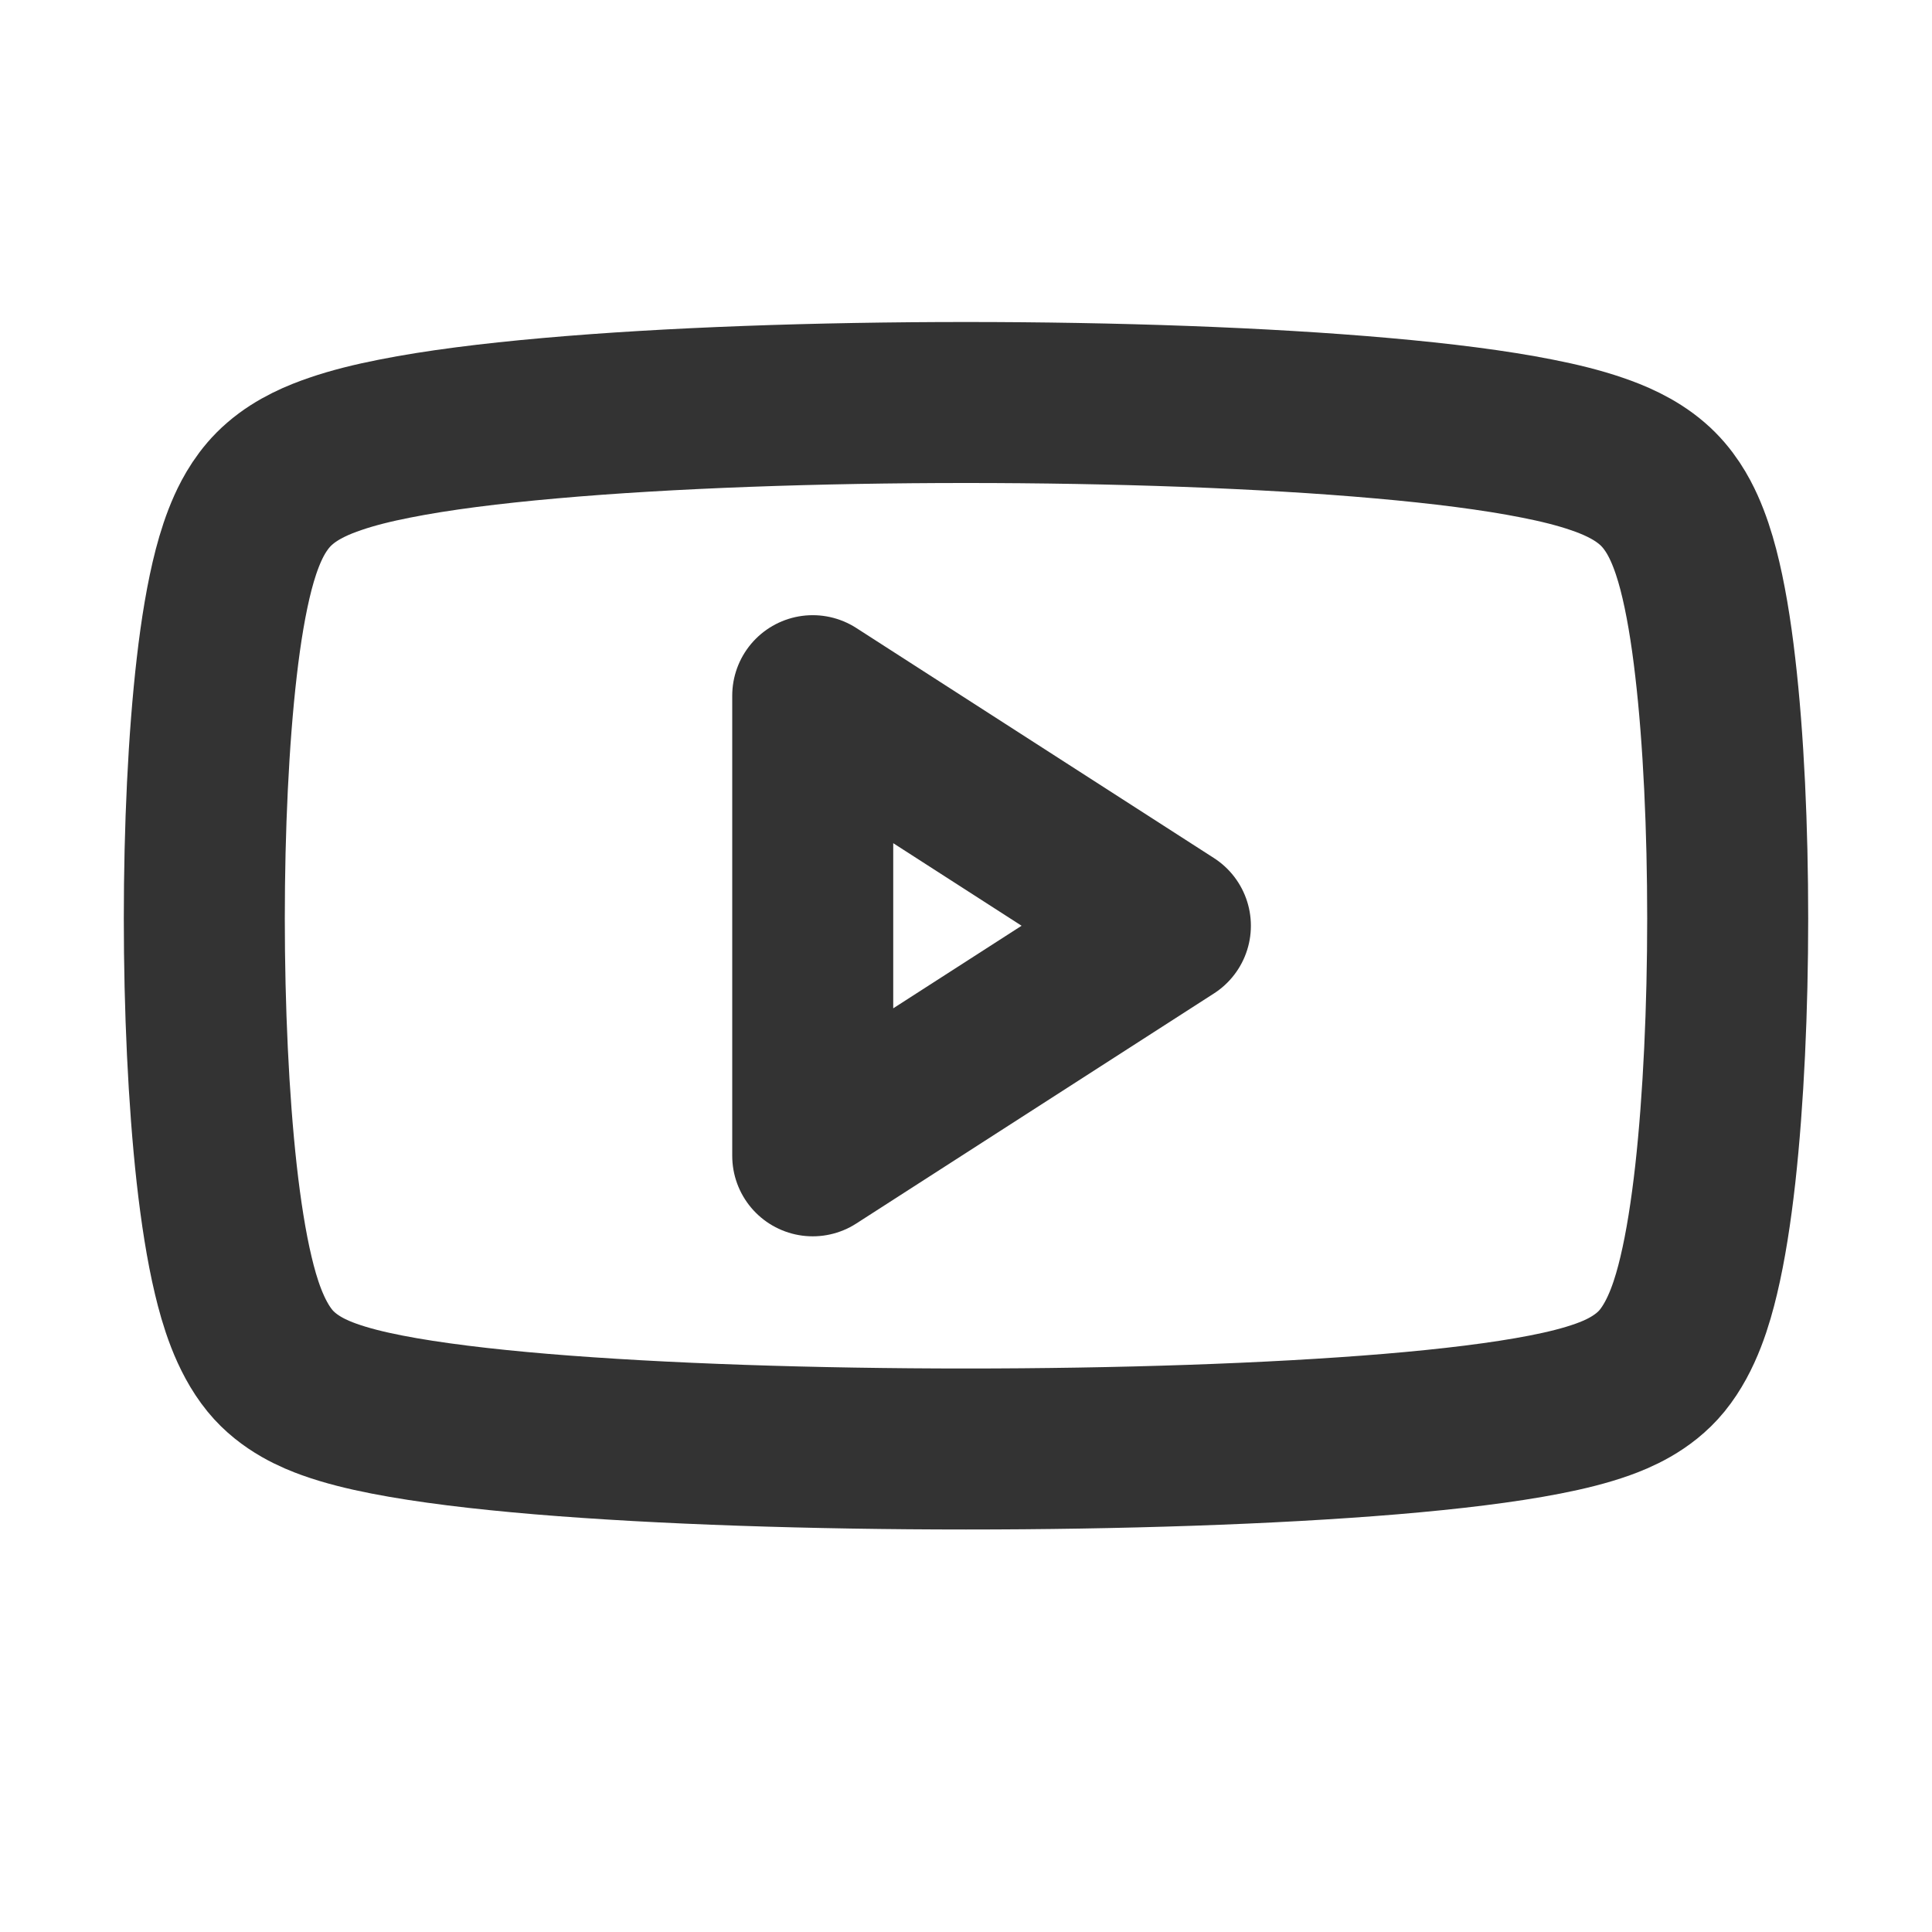
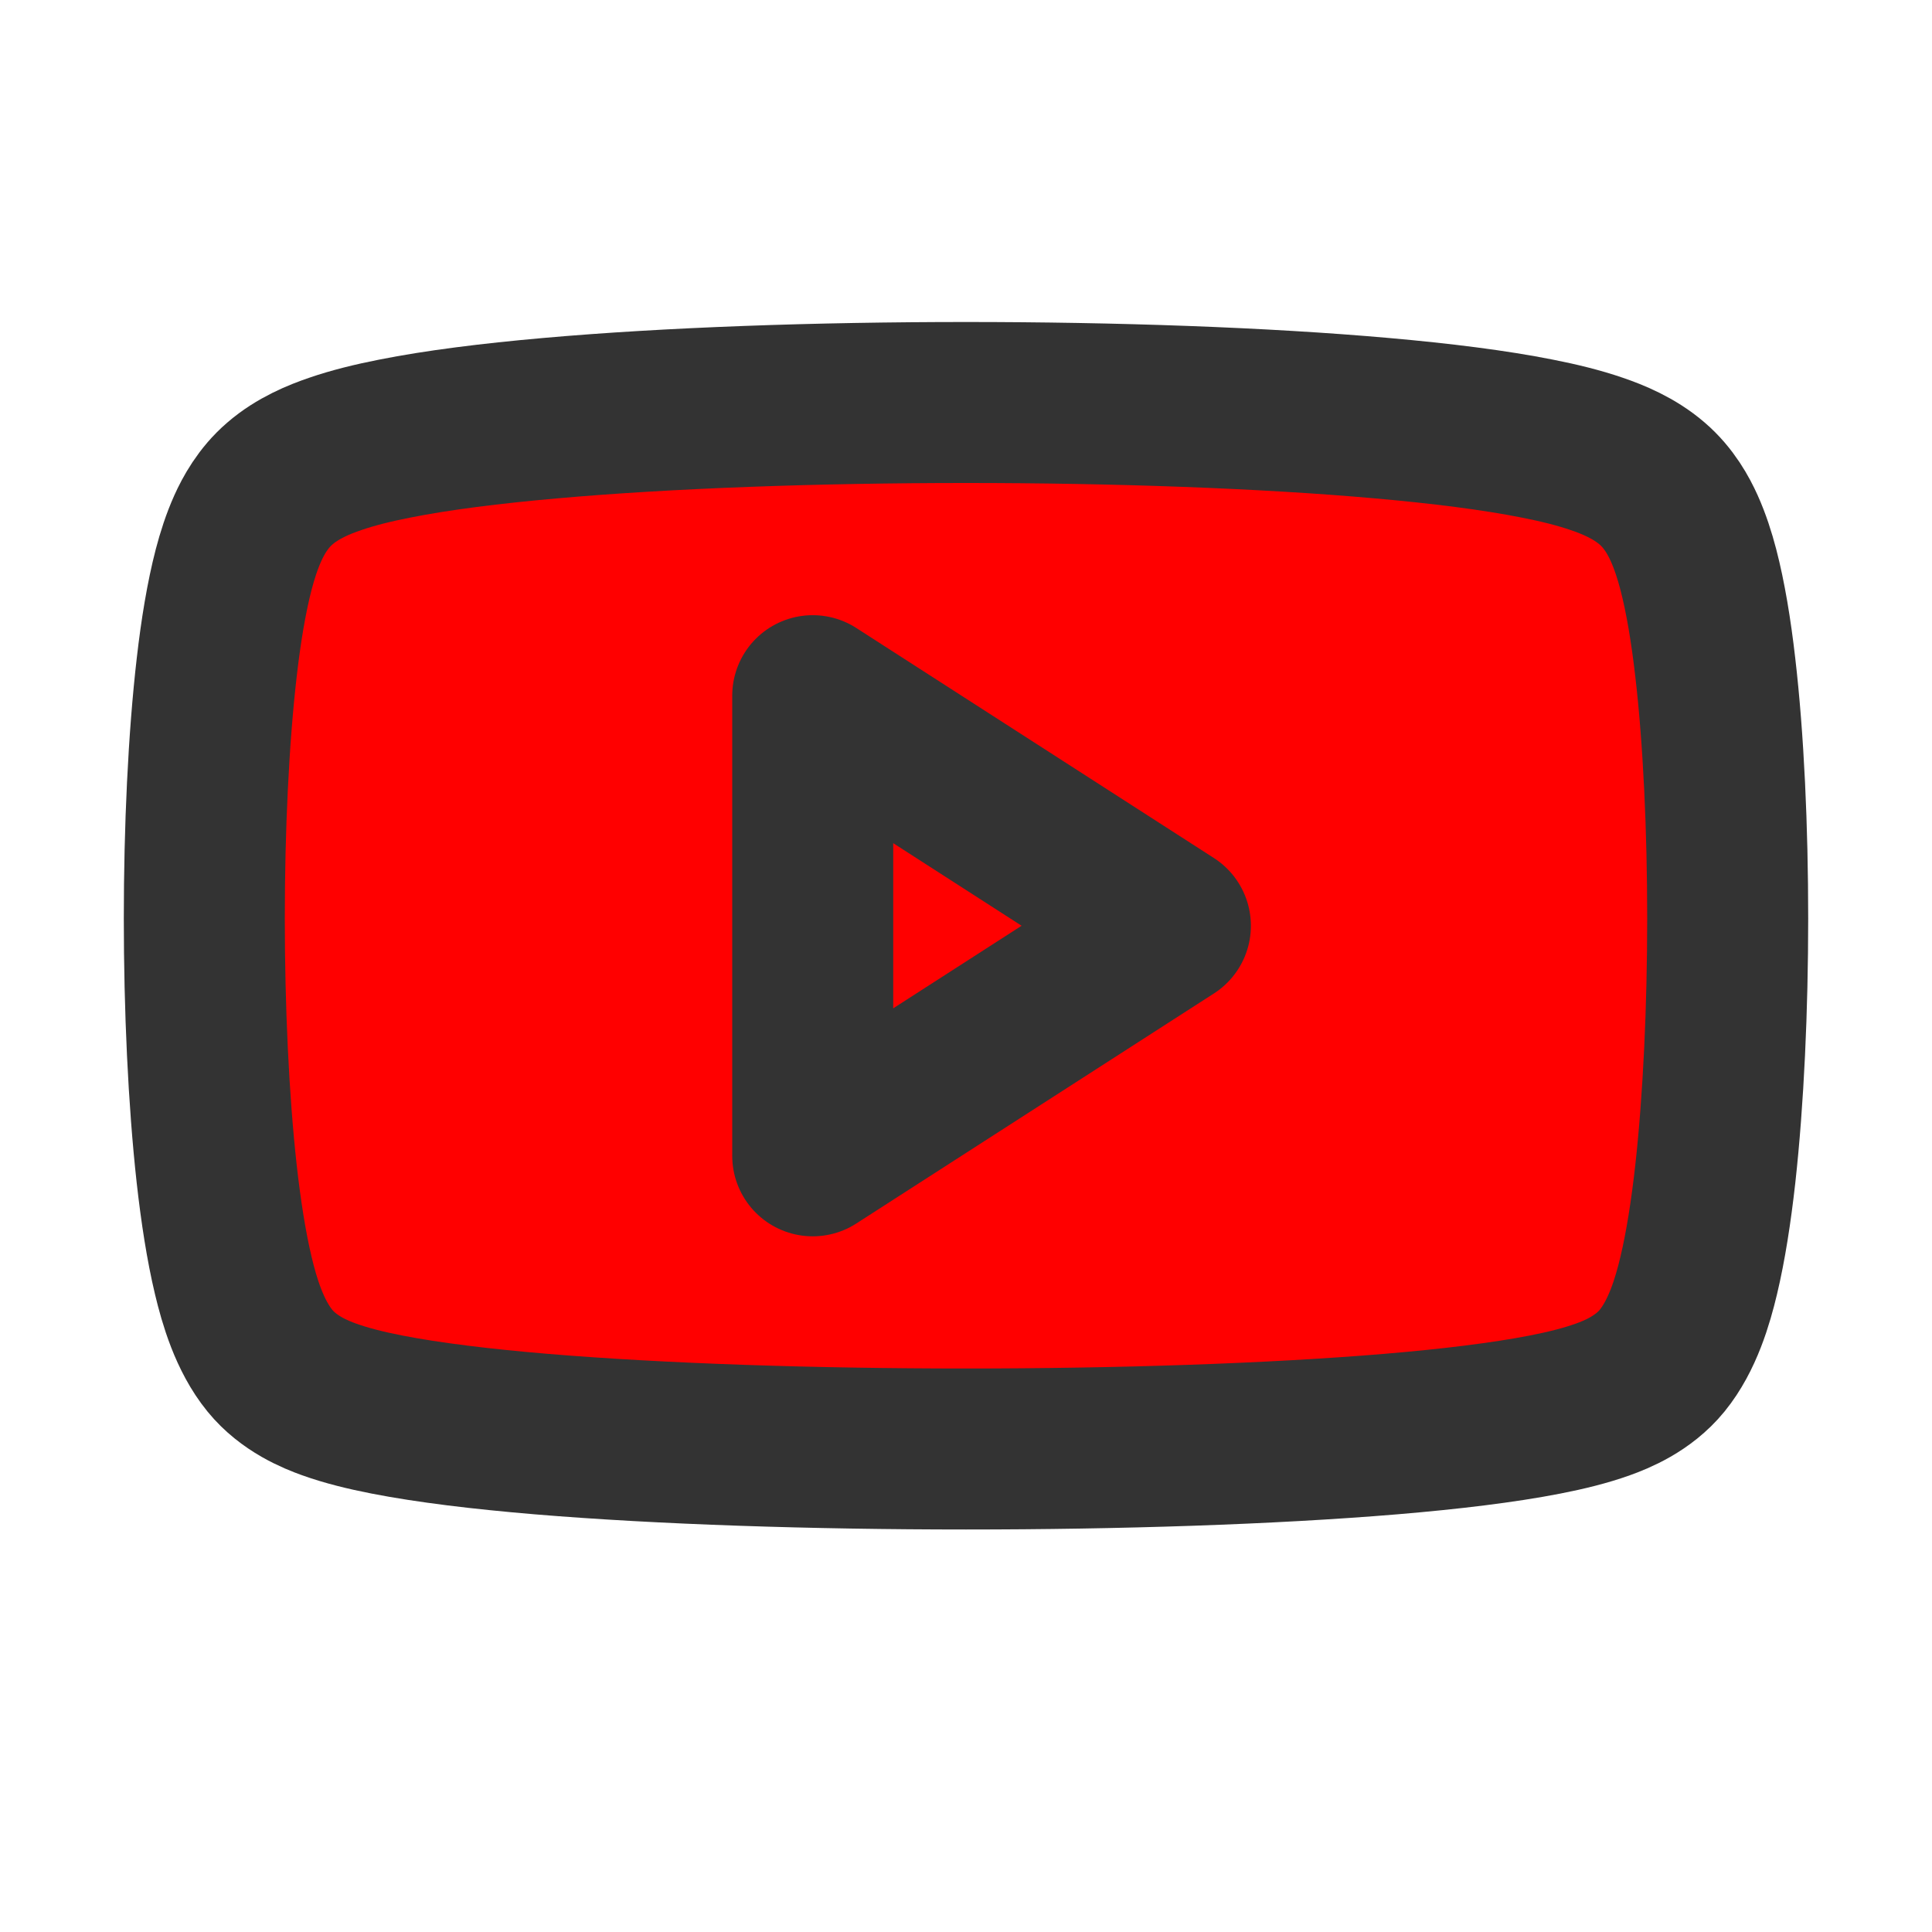
- <svg xmlns="http://www.w3.org/2000/svg" width="800px" height="800px" viewBox="0 0 24 24" fill="none">
+ <svg xmlns="http://www.w3.org/2000/svg" width="800px" height="800px" viewBox="0 0 24 24" fill="red">
  <path d="M20.524 6.007C20.302 5.815 20.033 5.706 19.836 5.639C19.616 5.563 19.364 5.501 19.099 5.449C18.568 5.343 17.904 5.26 17.168 5.195C15.69 5.064 13.839 5 12 5C10.161 5 8.31 5.064 6.832 5.195C6.096 5.26 5.432 5.343 4.901 5.449C4.636 5.501 4.384 5.563 4.164 5.639C3.967 5.706 3.697 5.815 3.476 6.007C3.265 6.188 3.146 6.412 3.079 6.56C3.005 6.724 2.948 6.902 2.903 7.074C2.813 7.42 2.744 7.839 2.693 8.284C2.589 9.182 2.538 10.299 2.538 11.409C2.538 12.52 2.589 13.653 2.692 14.584C2.744 15.047 2.811 15.481 2.898 15.845C2.973 16.16 3.098 16.59 3.352 16.902C3.588 17.192 3.922 17.324 4.088 17.384C4.302 17.461 4.55 17.522 4.807 17.572C5.323 17.673 5.986 17.753 6.727 17.815C8.214 17.939 10.113 18 12 18C13.886 18 15.786 17.939 17.273 17.815C18.014 17.753 18.677 17.673 19.193 17.572C19.45 17.522 19.698 17.461 19.912 17.384C20.078 17.324 20.412 17.192 20.648 16.902C20.902 16.59 21.027 16.16 21.102 15.845C21.189 15.481 21.256 15.047 21.308 14.584C21.411 13.653 21.462 12.52 21.462 11.409C21.462 10.299 21.412 9.182 21.307 8.284C21.256 7.839 21.187 7.42 21.097 7.074C21.052 6.902 20.995 6.724 20.921 6.56C20.854 6.412 20.735 6.188 20.524 6.007Z" stroke="#333333" stroke-width="2" stroke-linecap="round" stroke-linejoin="round" />
  <path d="M14.539 11.5L10.096 14.358L10.096 8.642L14.539 11.5Z" stroke="#333333" stroke-width="2" stroke-linecap="round" stroke-linejoin="round" />
</svg>
